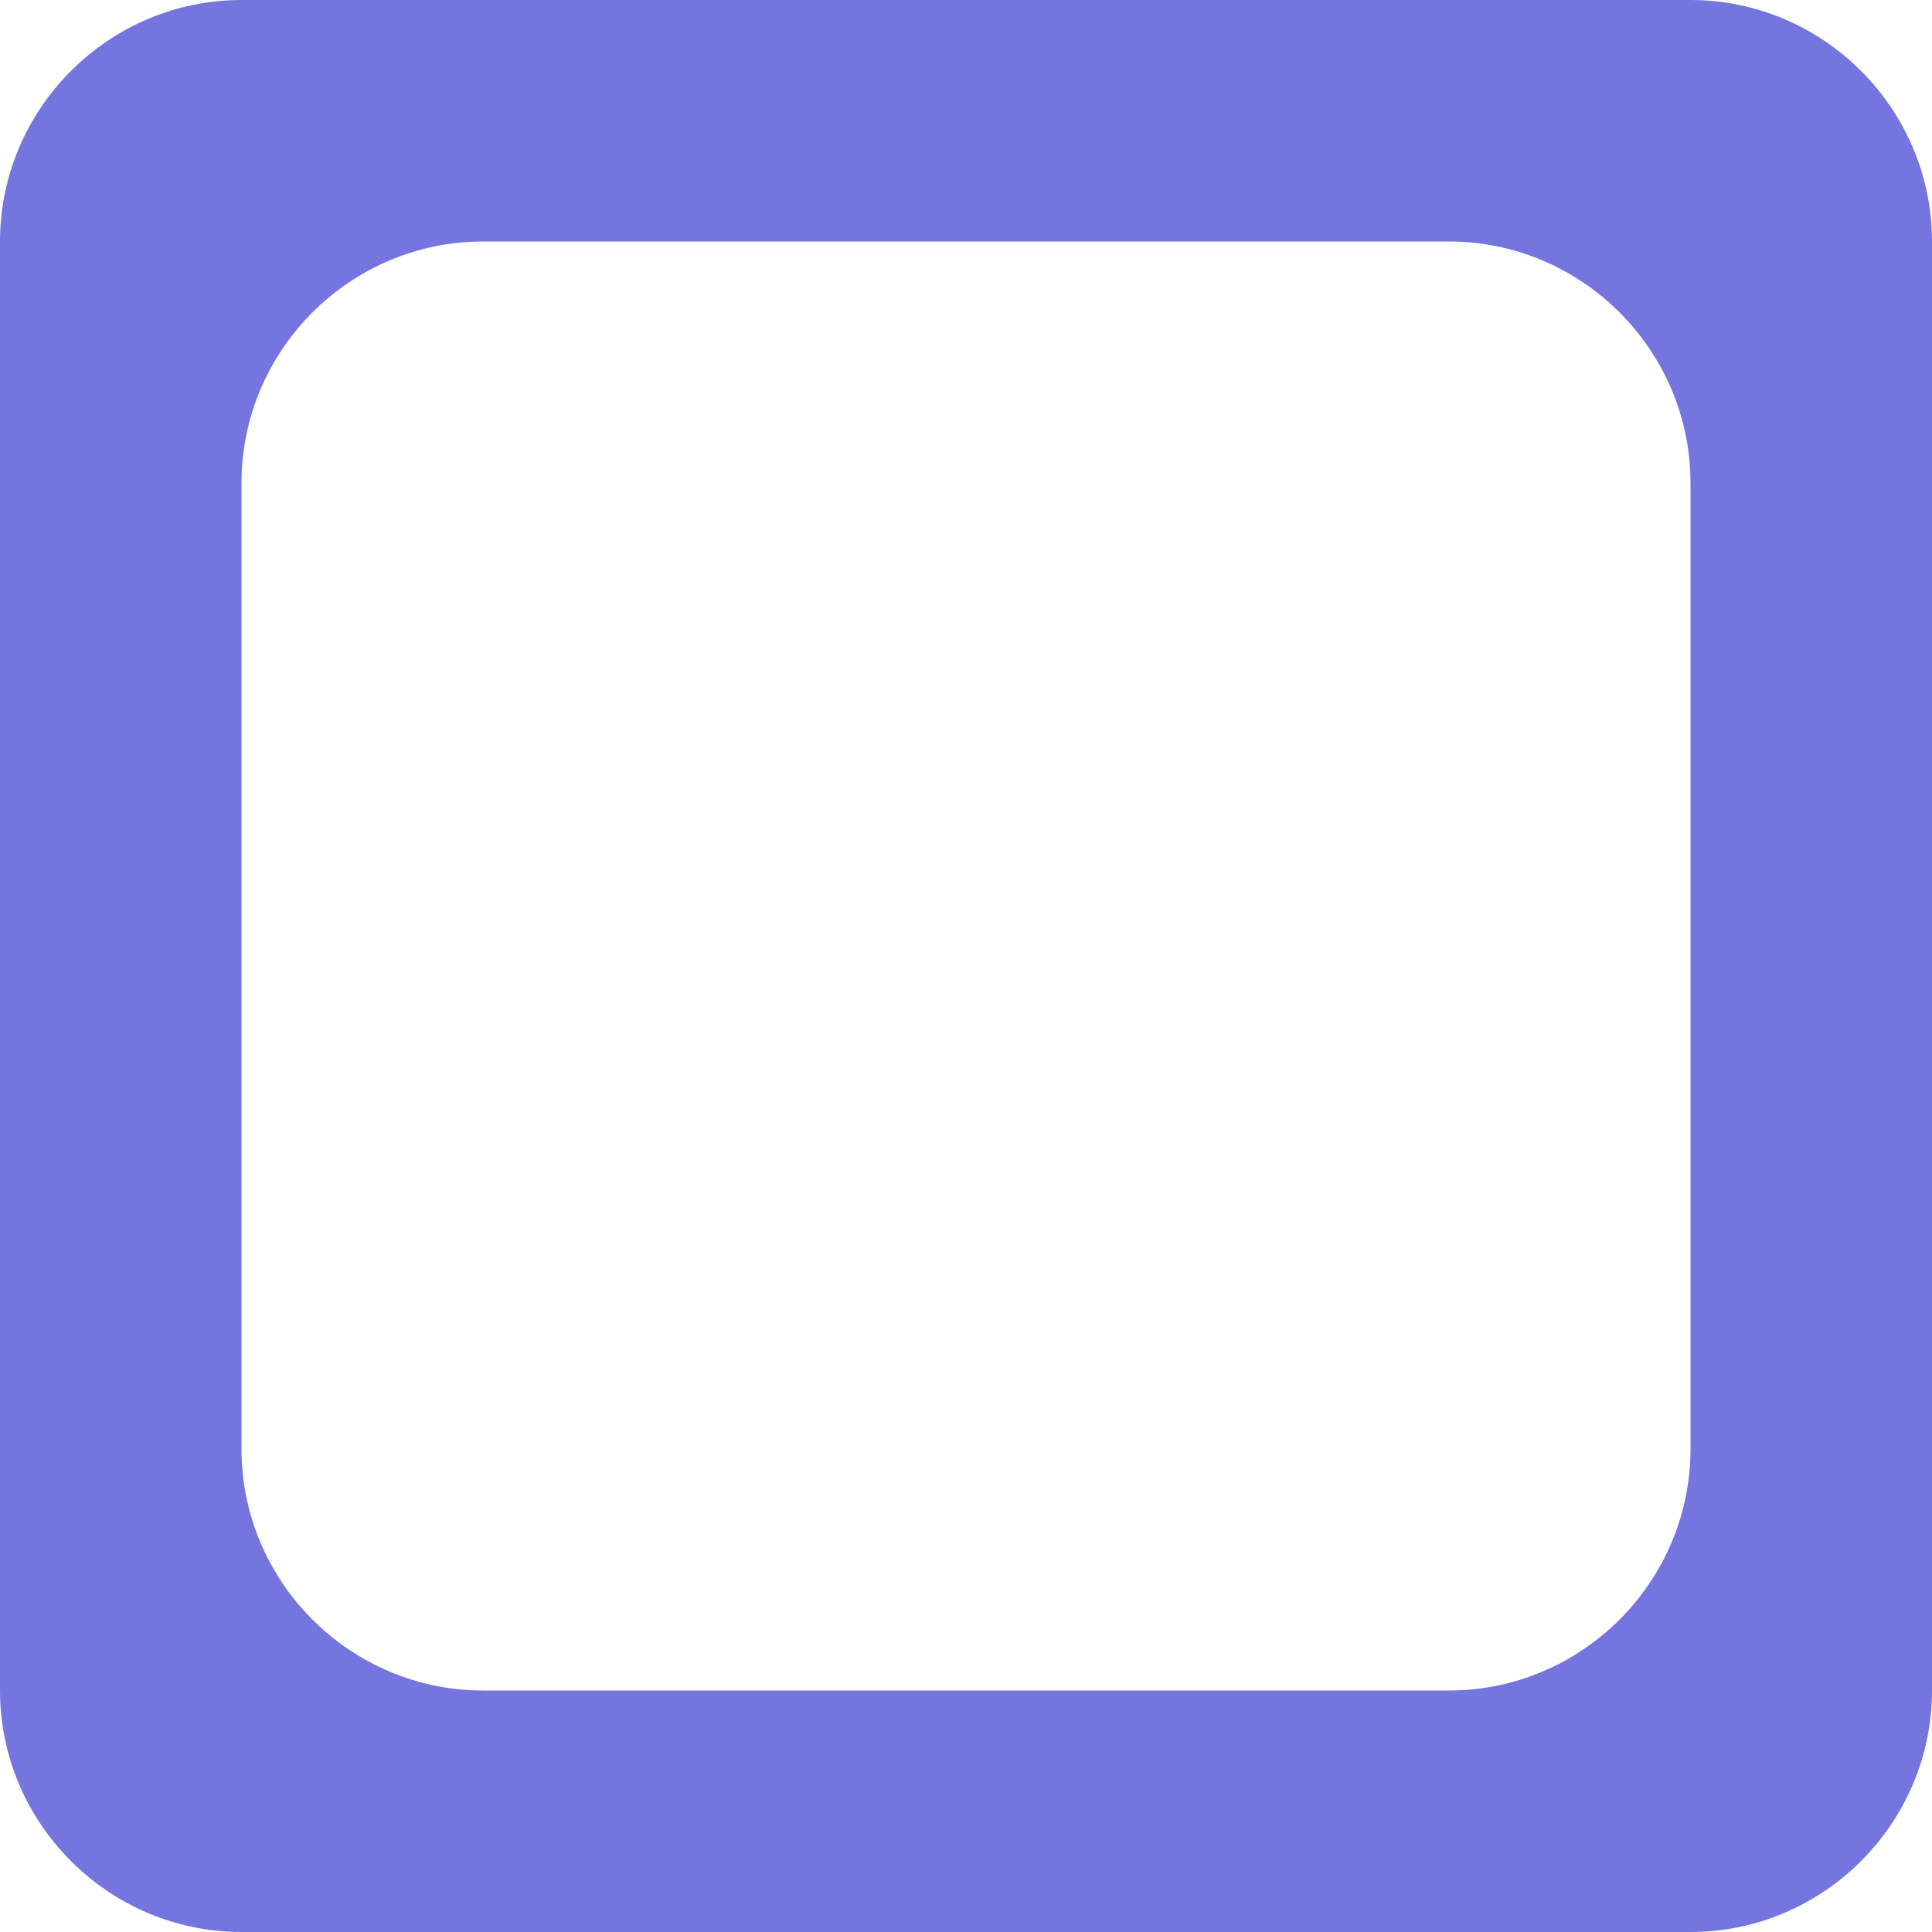
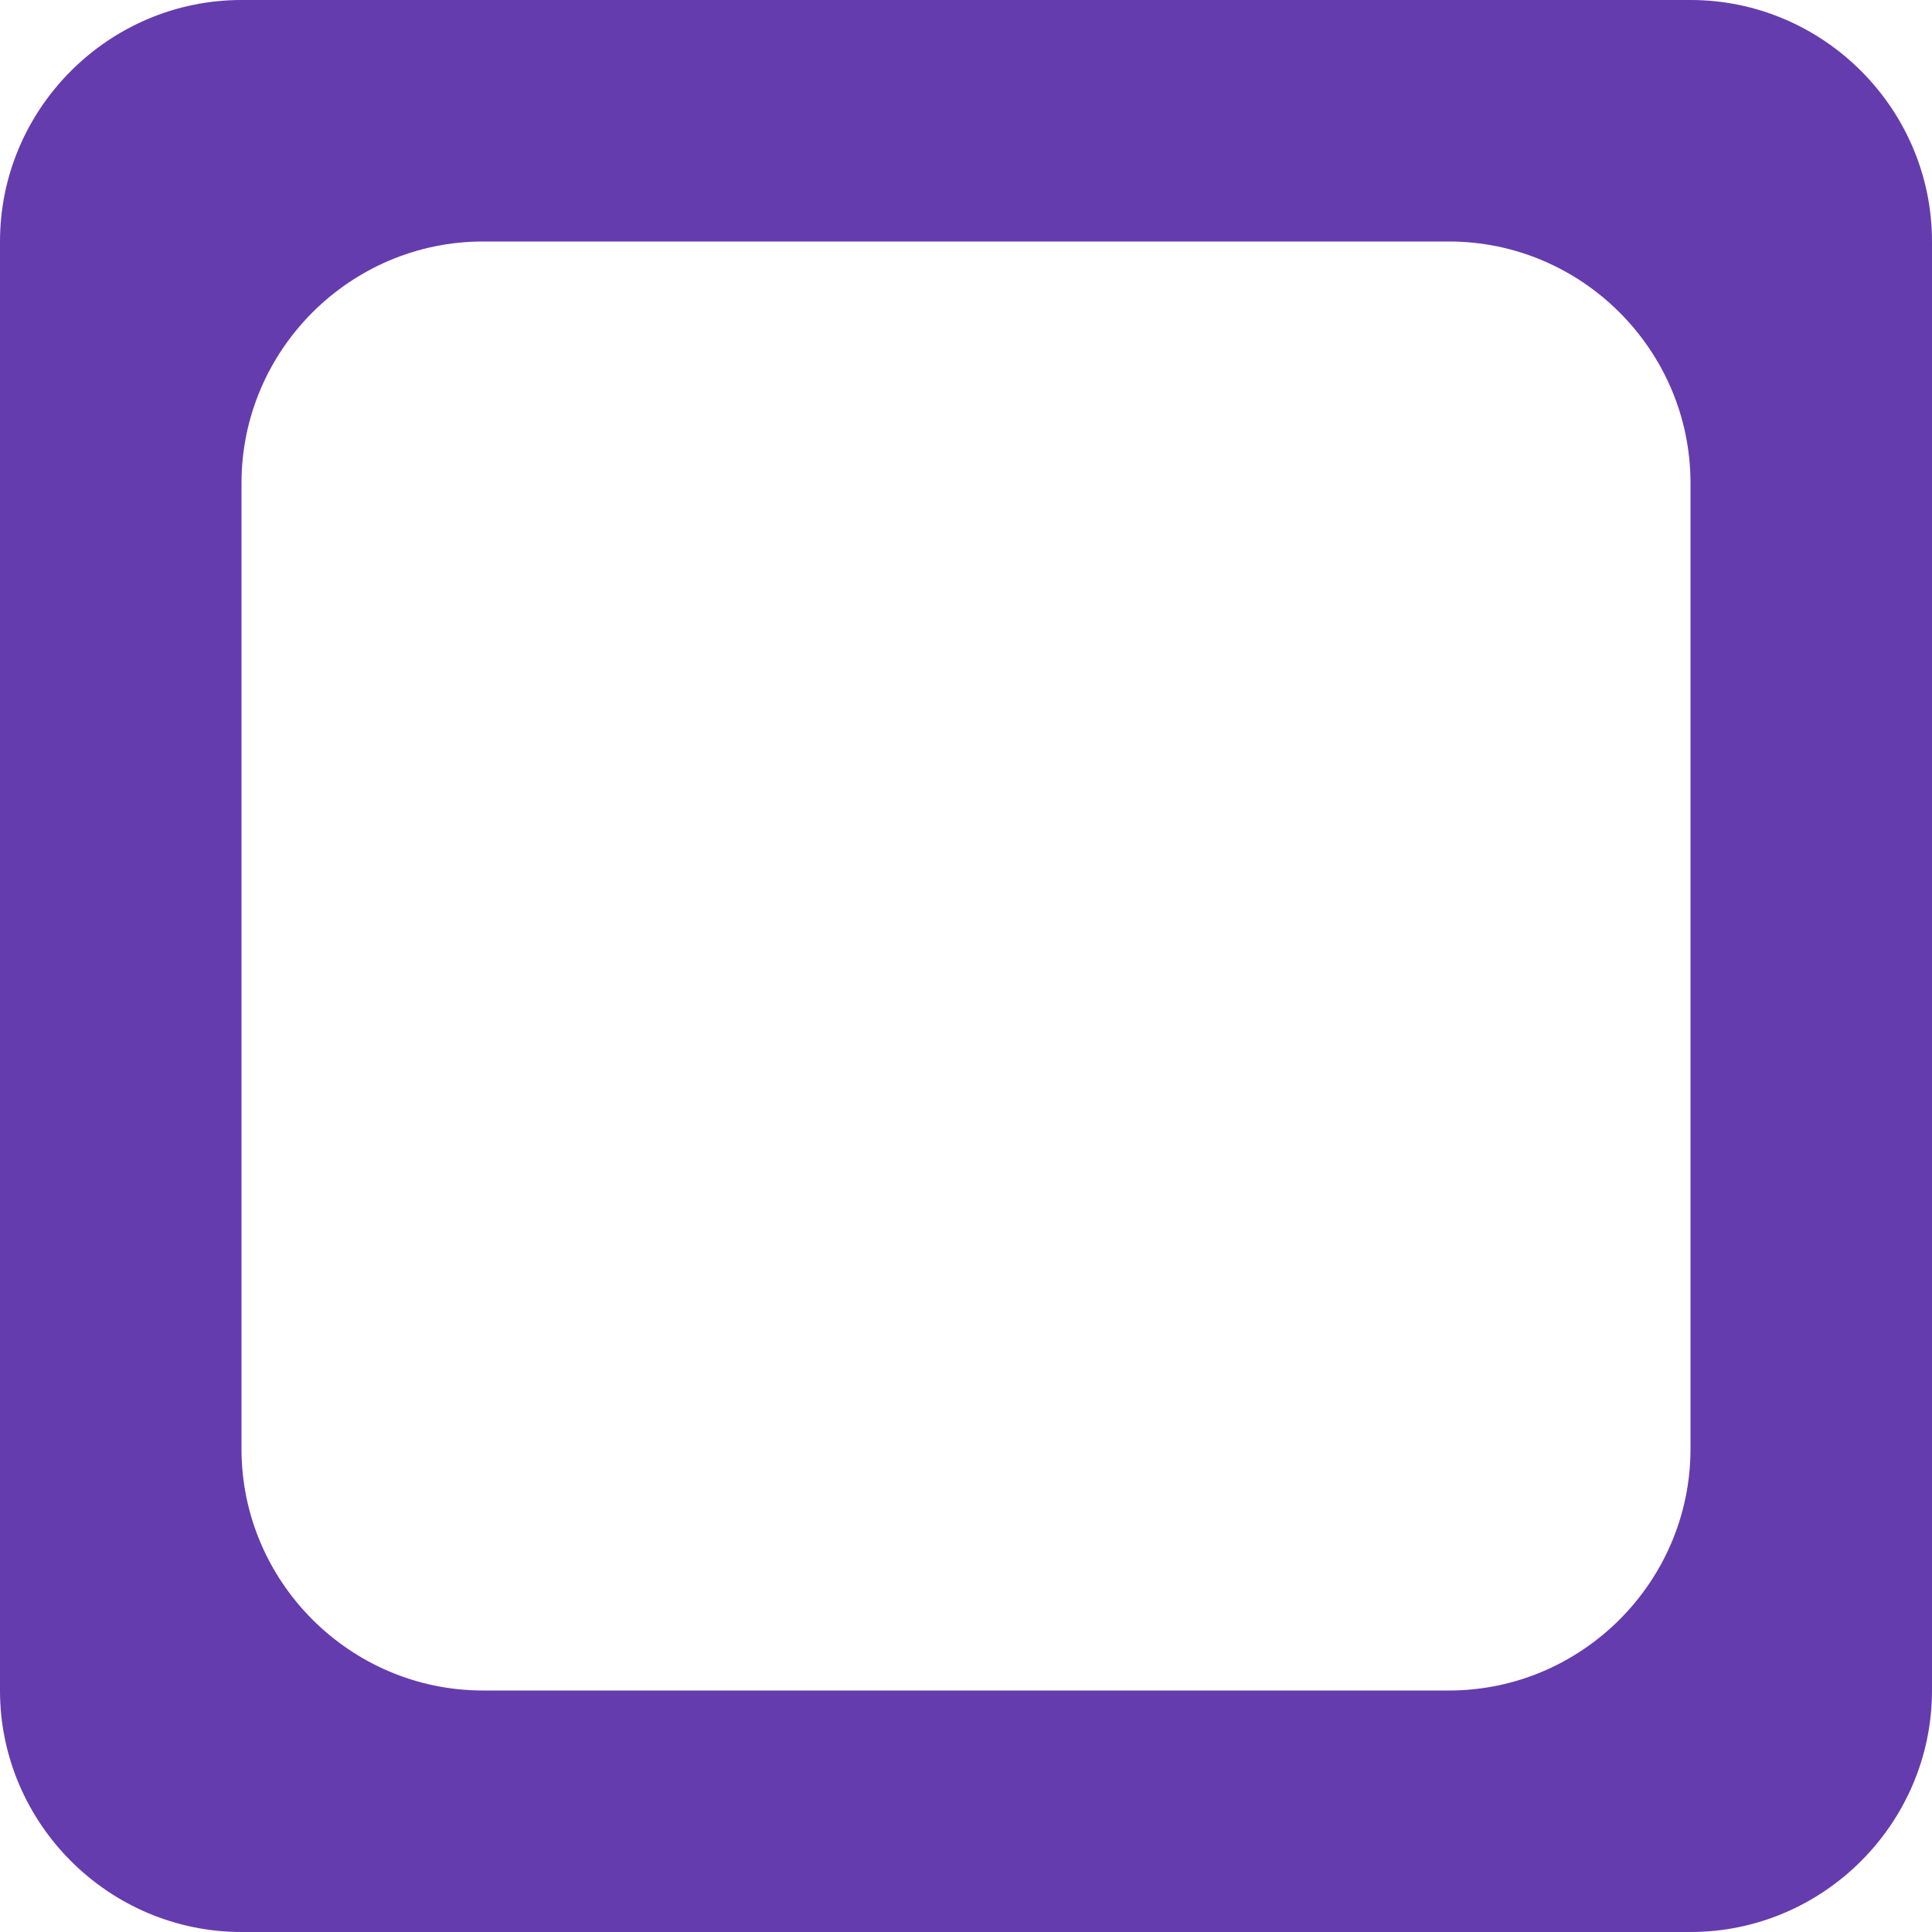
<svg xmlns="http://www.w3.org/2000/svg" width="16" height="16" viewBox="0 0 16 16" preserveAspectRatio="xMinYMid meet" overflow="visible">
-   <path d="M14 0H2C.9 0 0 .9 0 2v12c0 1.1.9 2 2 2h12c1.1 0 2-.9 2-2V2c0-1.1-.9-2-2-2zm0 12c0 1.1-.9 2-2 2H4c-1.1 0-2-.9-2-2V4c0-1.1.9-2 2-2h8c1.1 0 2 .9 2 2v8z" fill="#7575E0" />
+   <path d="M14 0H2C.9 0 0 .9 0 2v12c0 1.1.9 2 2 2h12c1.1 0 2-.9 2-2V2c0-1.1-.9-2-2-2zm0 12c0 1.1-.9 2-2 2H4c-1.1 0-2-.9-2-2V4c0-1.1.9-2 2-2h8c1.1 0 2 .9 2 2v8z" fill="#653cae" />
</svg>
